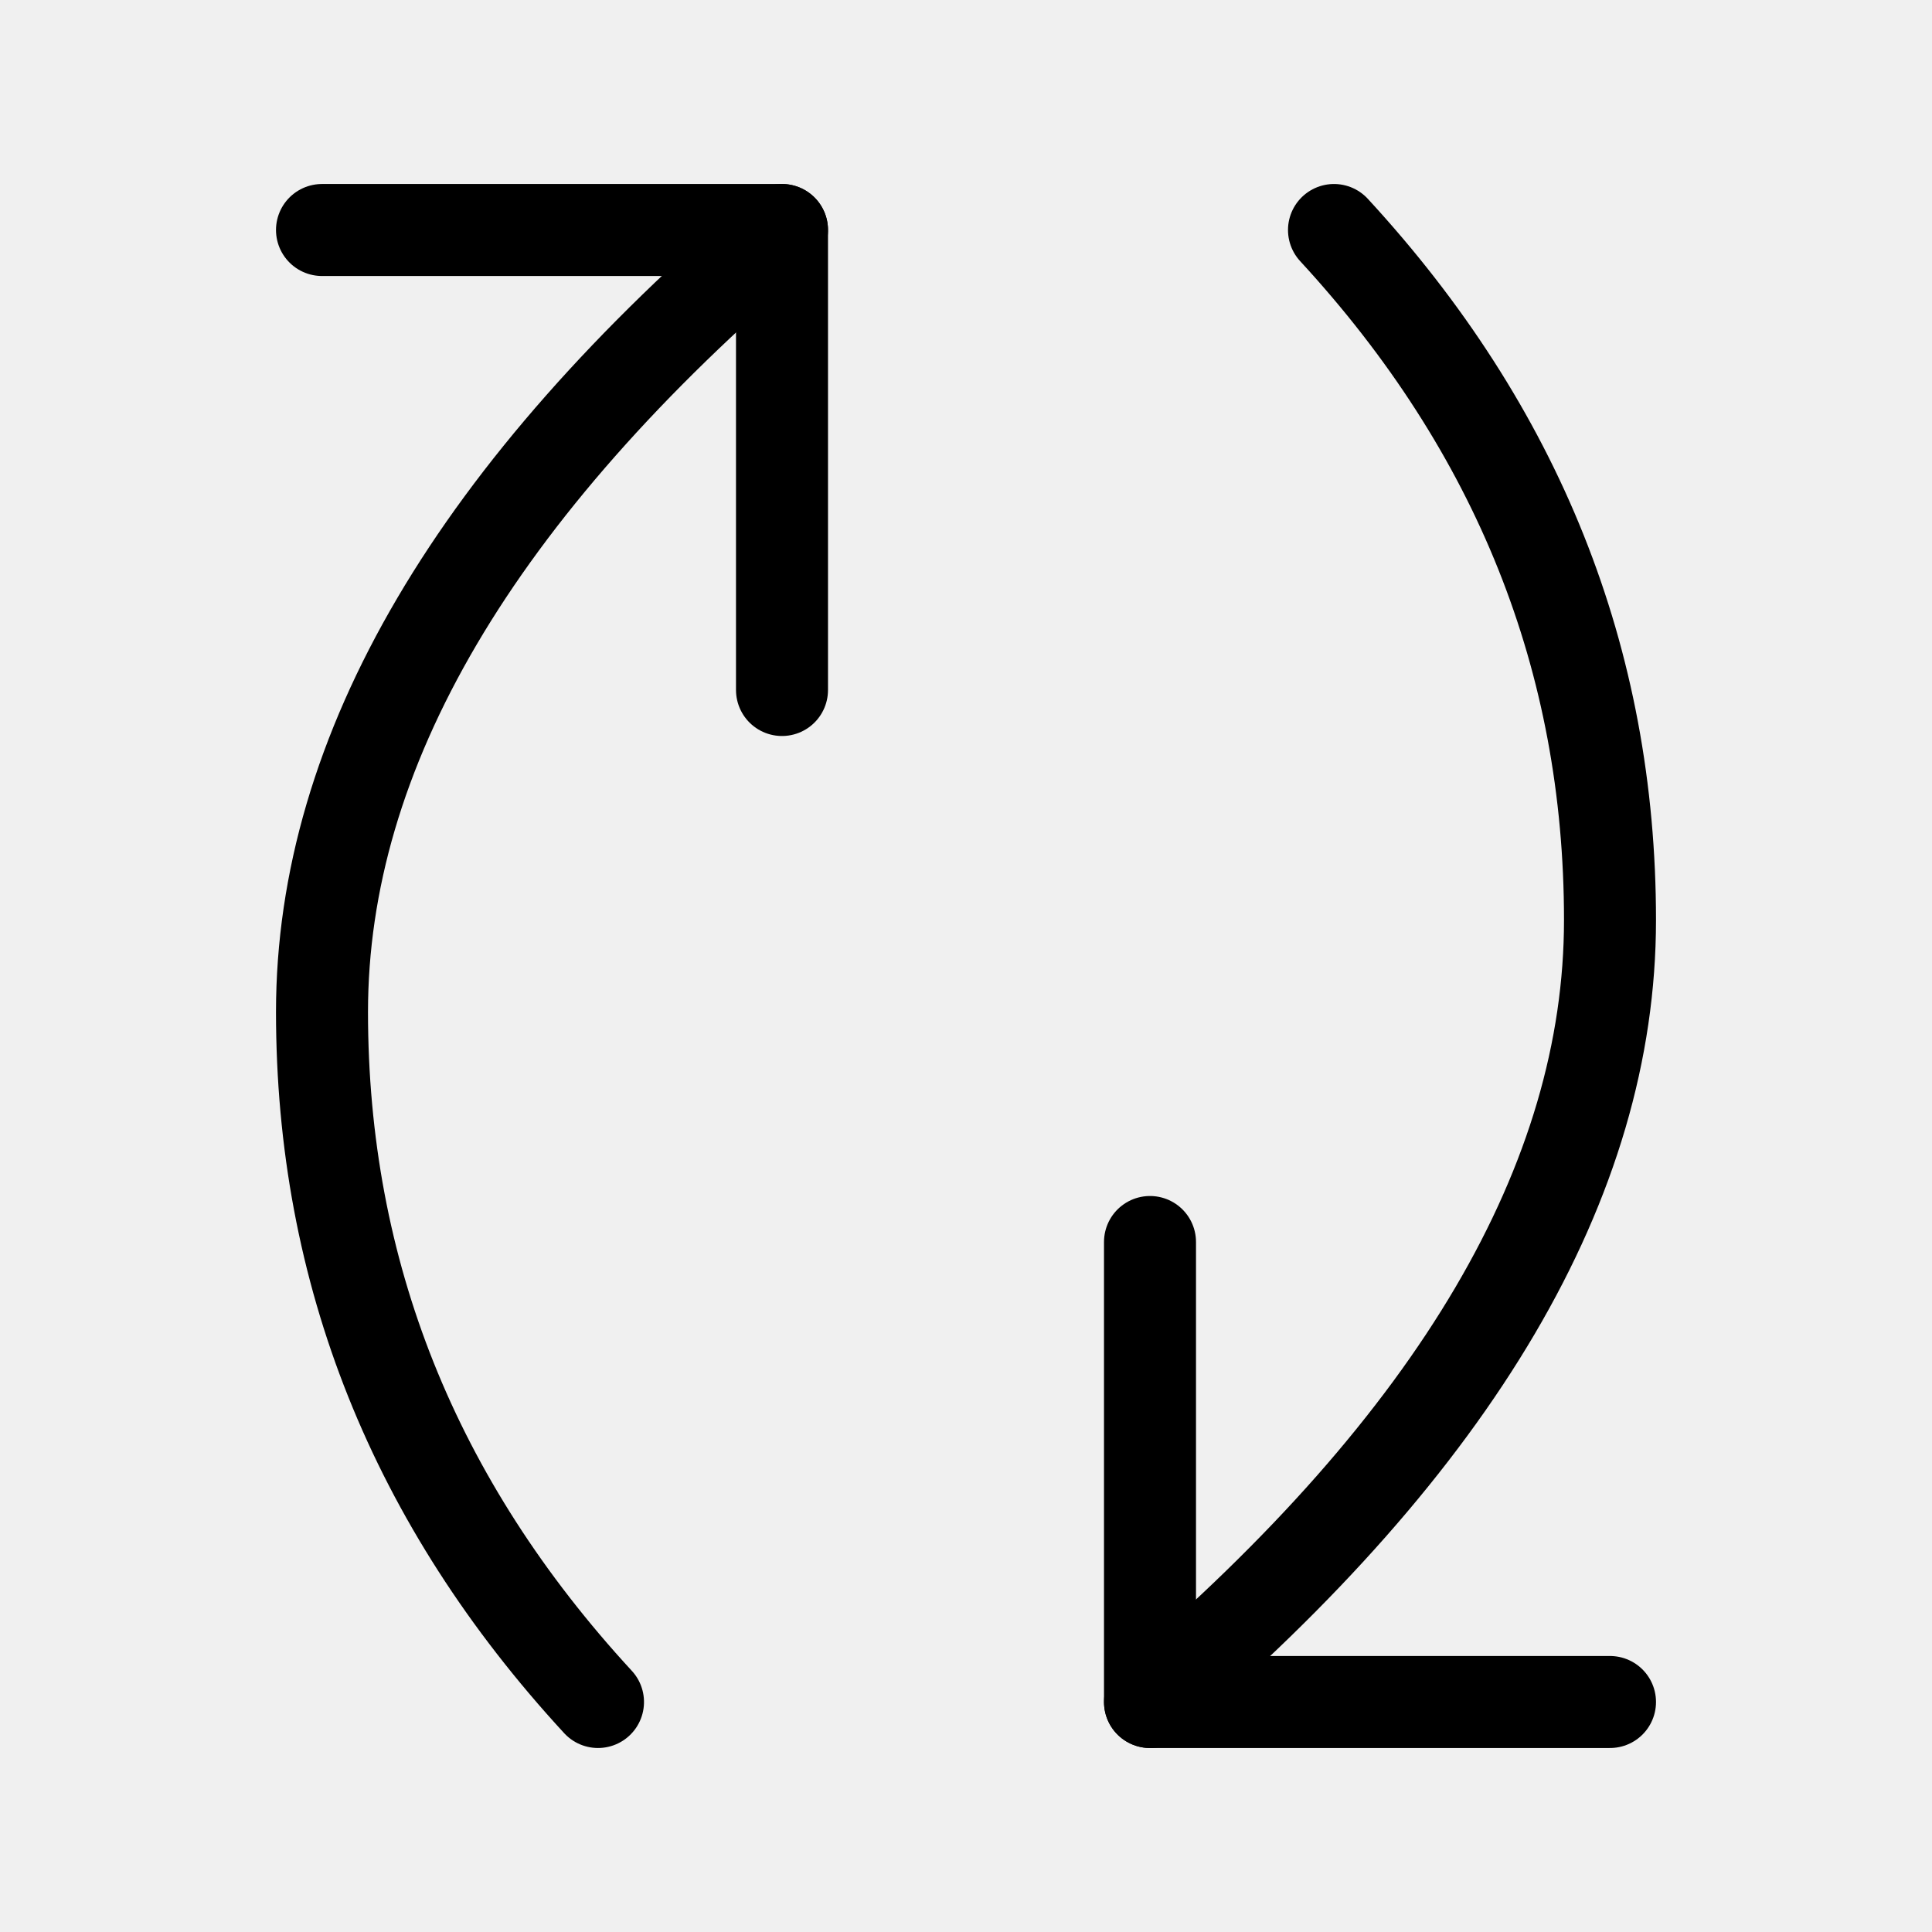
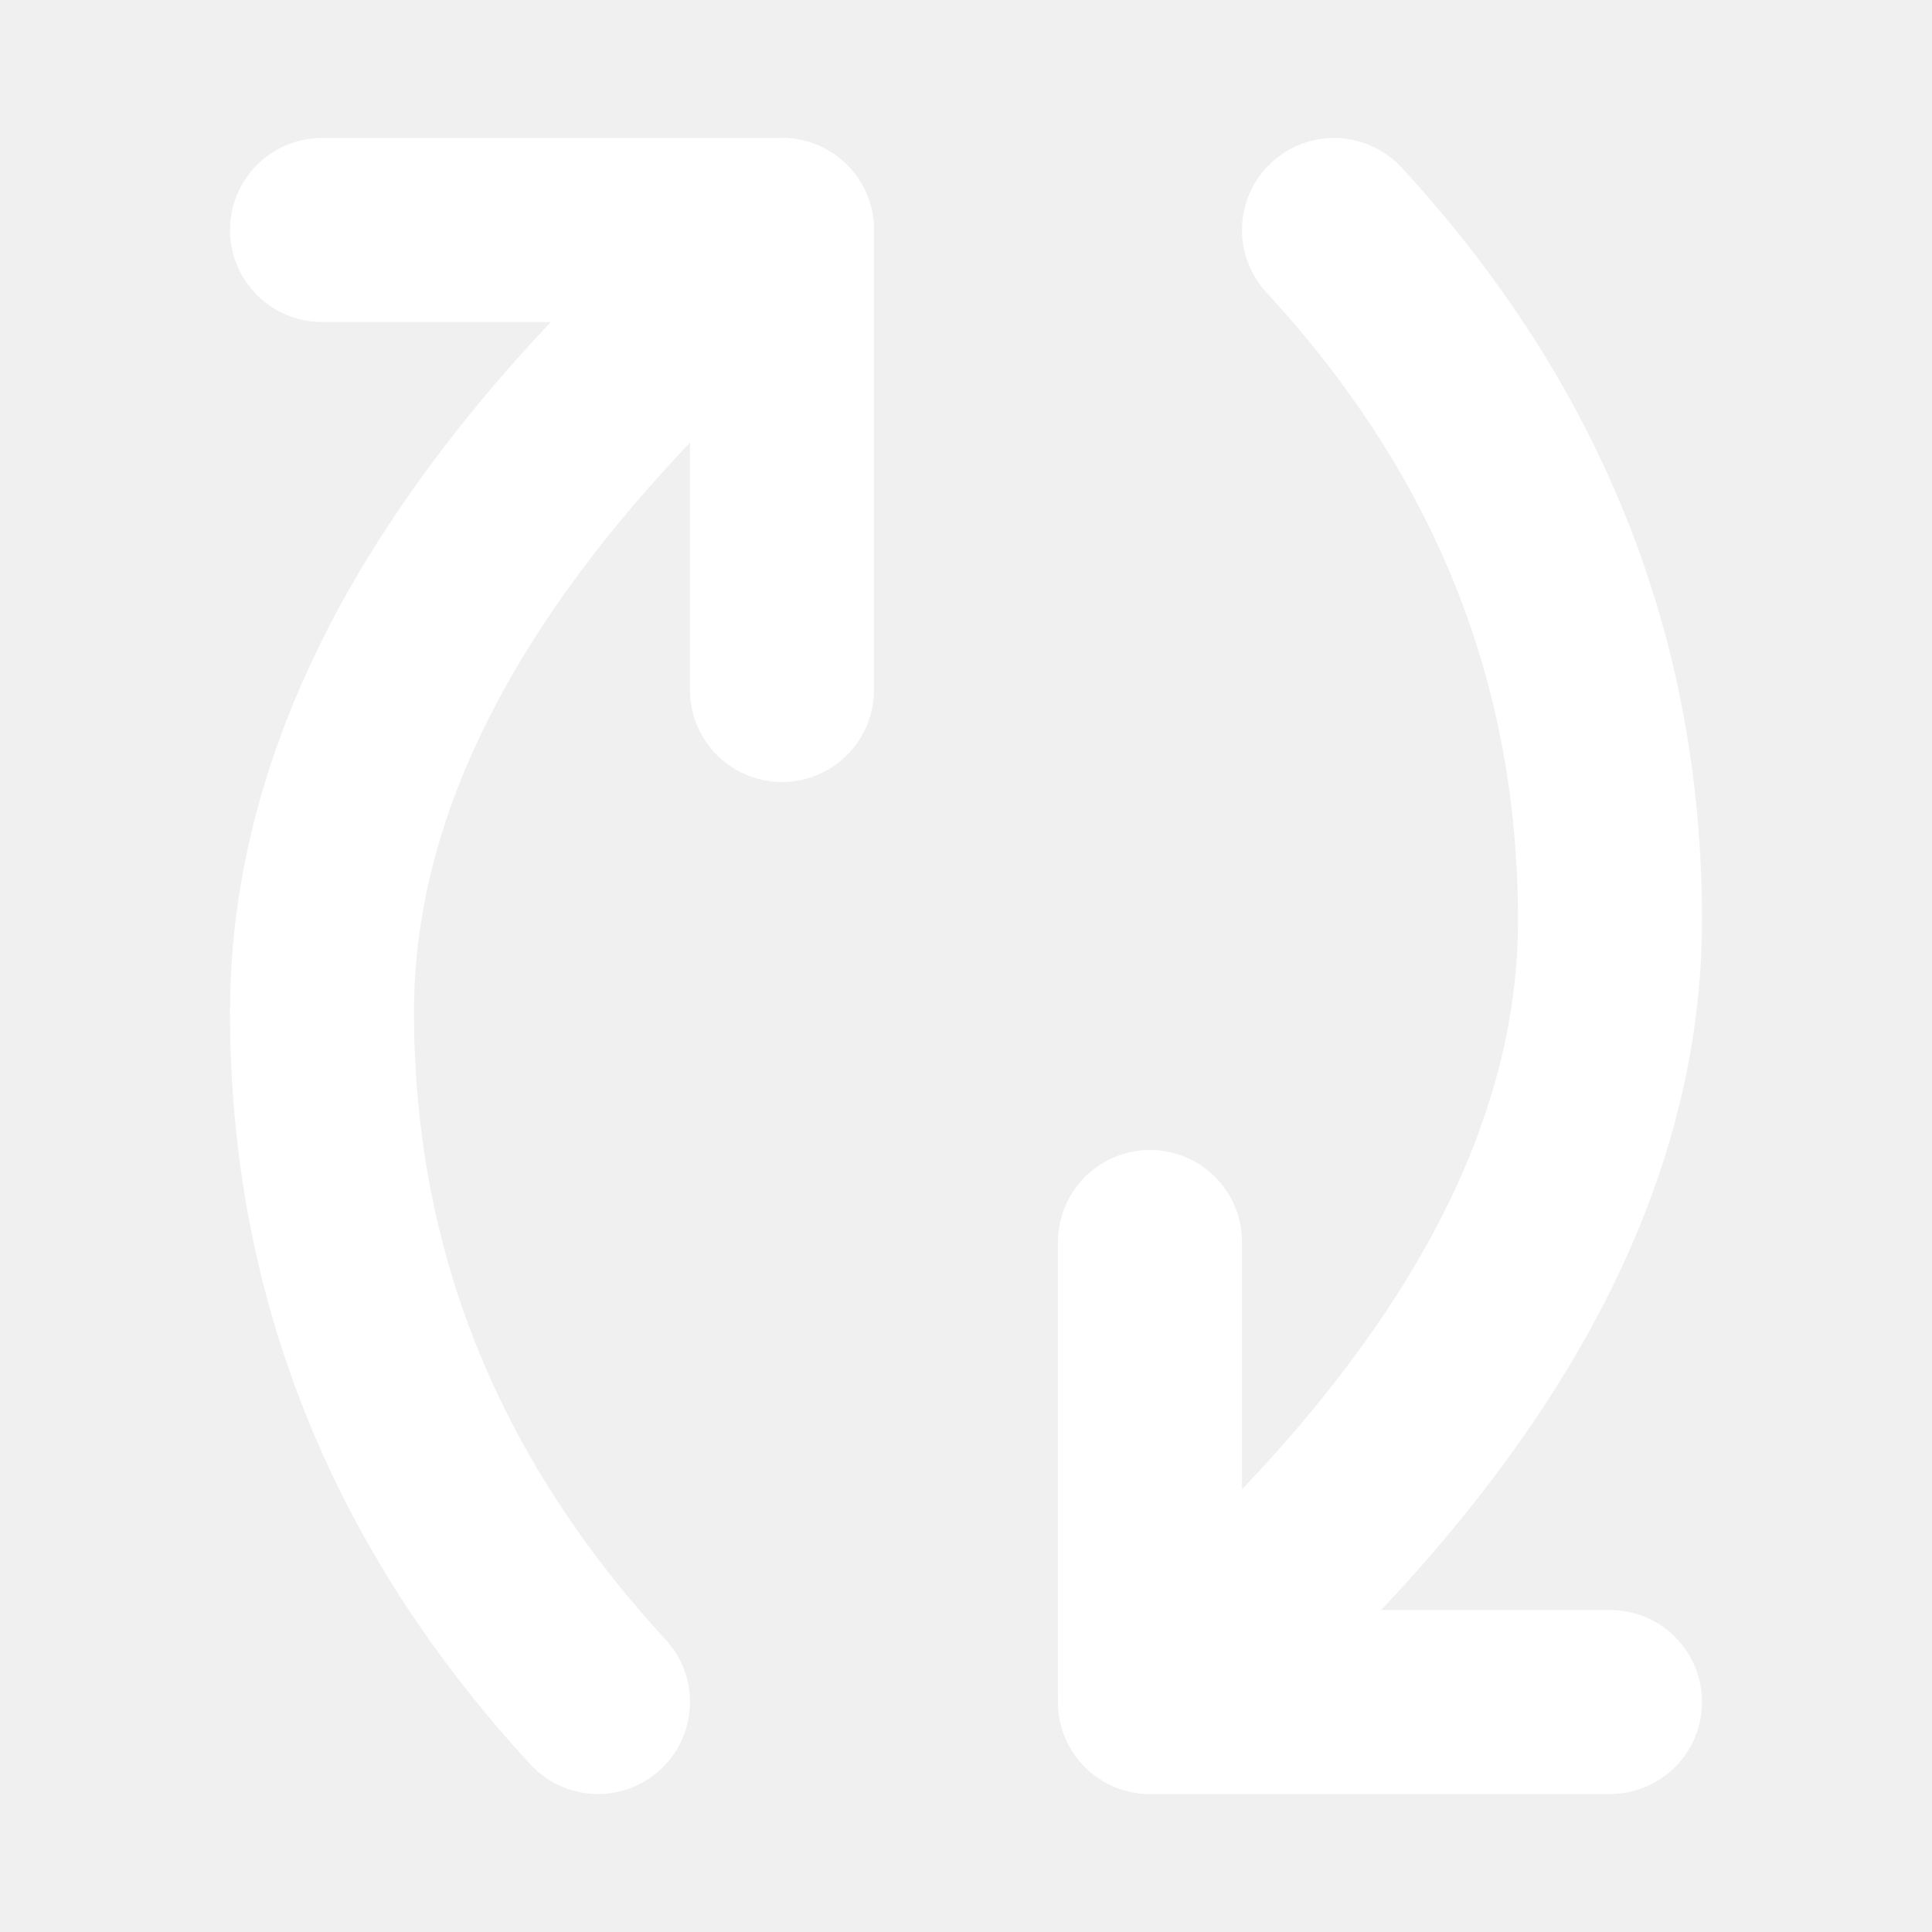
<svg xmlns="http://www.w3.org/2000/svg" height="21" viewBox="0 0 21 21" width="21">
-   <g fill="none" fill-rule="evenodd" stroke="currentColor" stroke-linecap="round" stroke-linejoin="round" transform="translate(3 2)">
+   <g fill="none" fill-rule="evenodd" stroke="white" stroke-width="2px" stroke-linecap="round" stroke-linejoin="round" transform="translate(3 2)">
    <path d="m.5.5h5v5" />
    <path d="m11 11c-2.837-3.333-5.67-5-8.5-5-2.83 0-5.33 1-7.5 3" transform="matrix(0 -1 1 0 -5.5 11.5)" />
    <path d="m14.5 16.5h-5v-5" />
    <path d="m9.5 16.5c3.333-2.837 5-5.67 5-8.5 0-2.83-1-5.33-3-7.5" />
  </g>
</svg>
